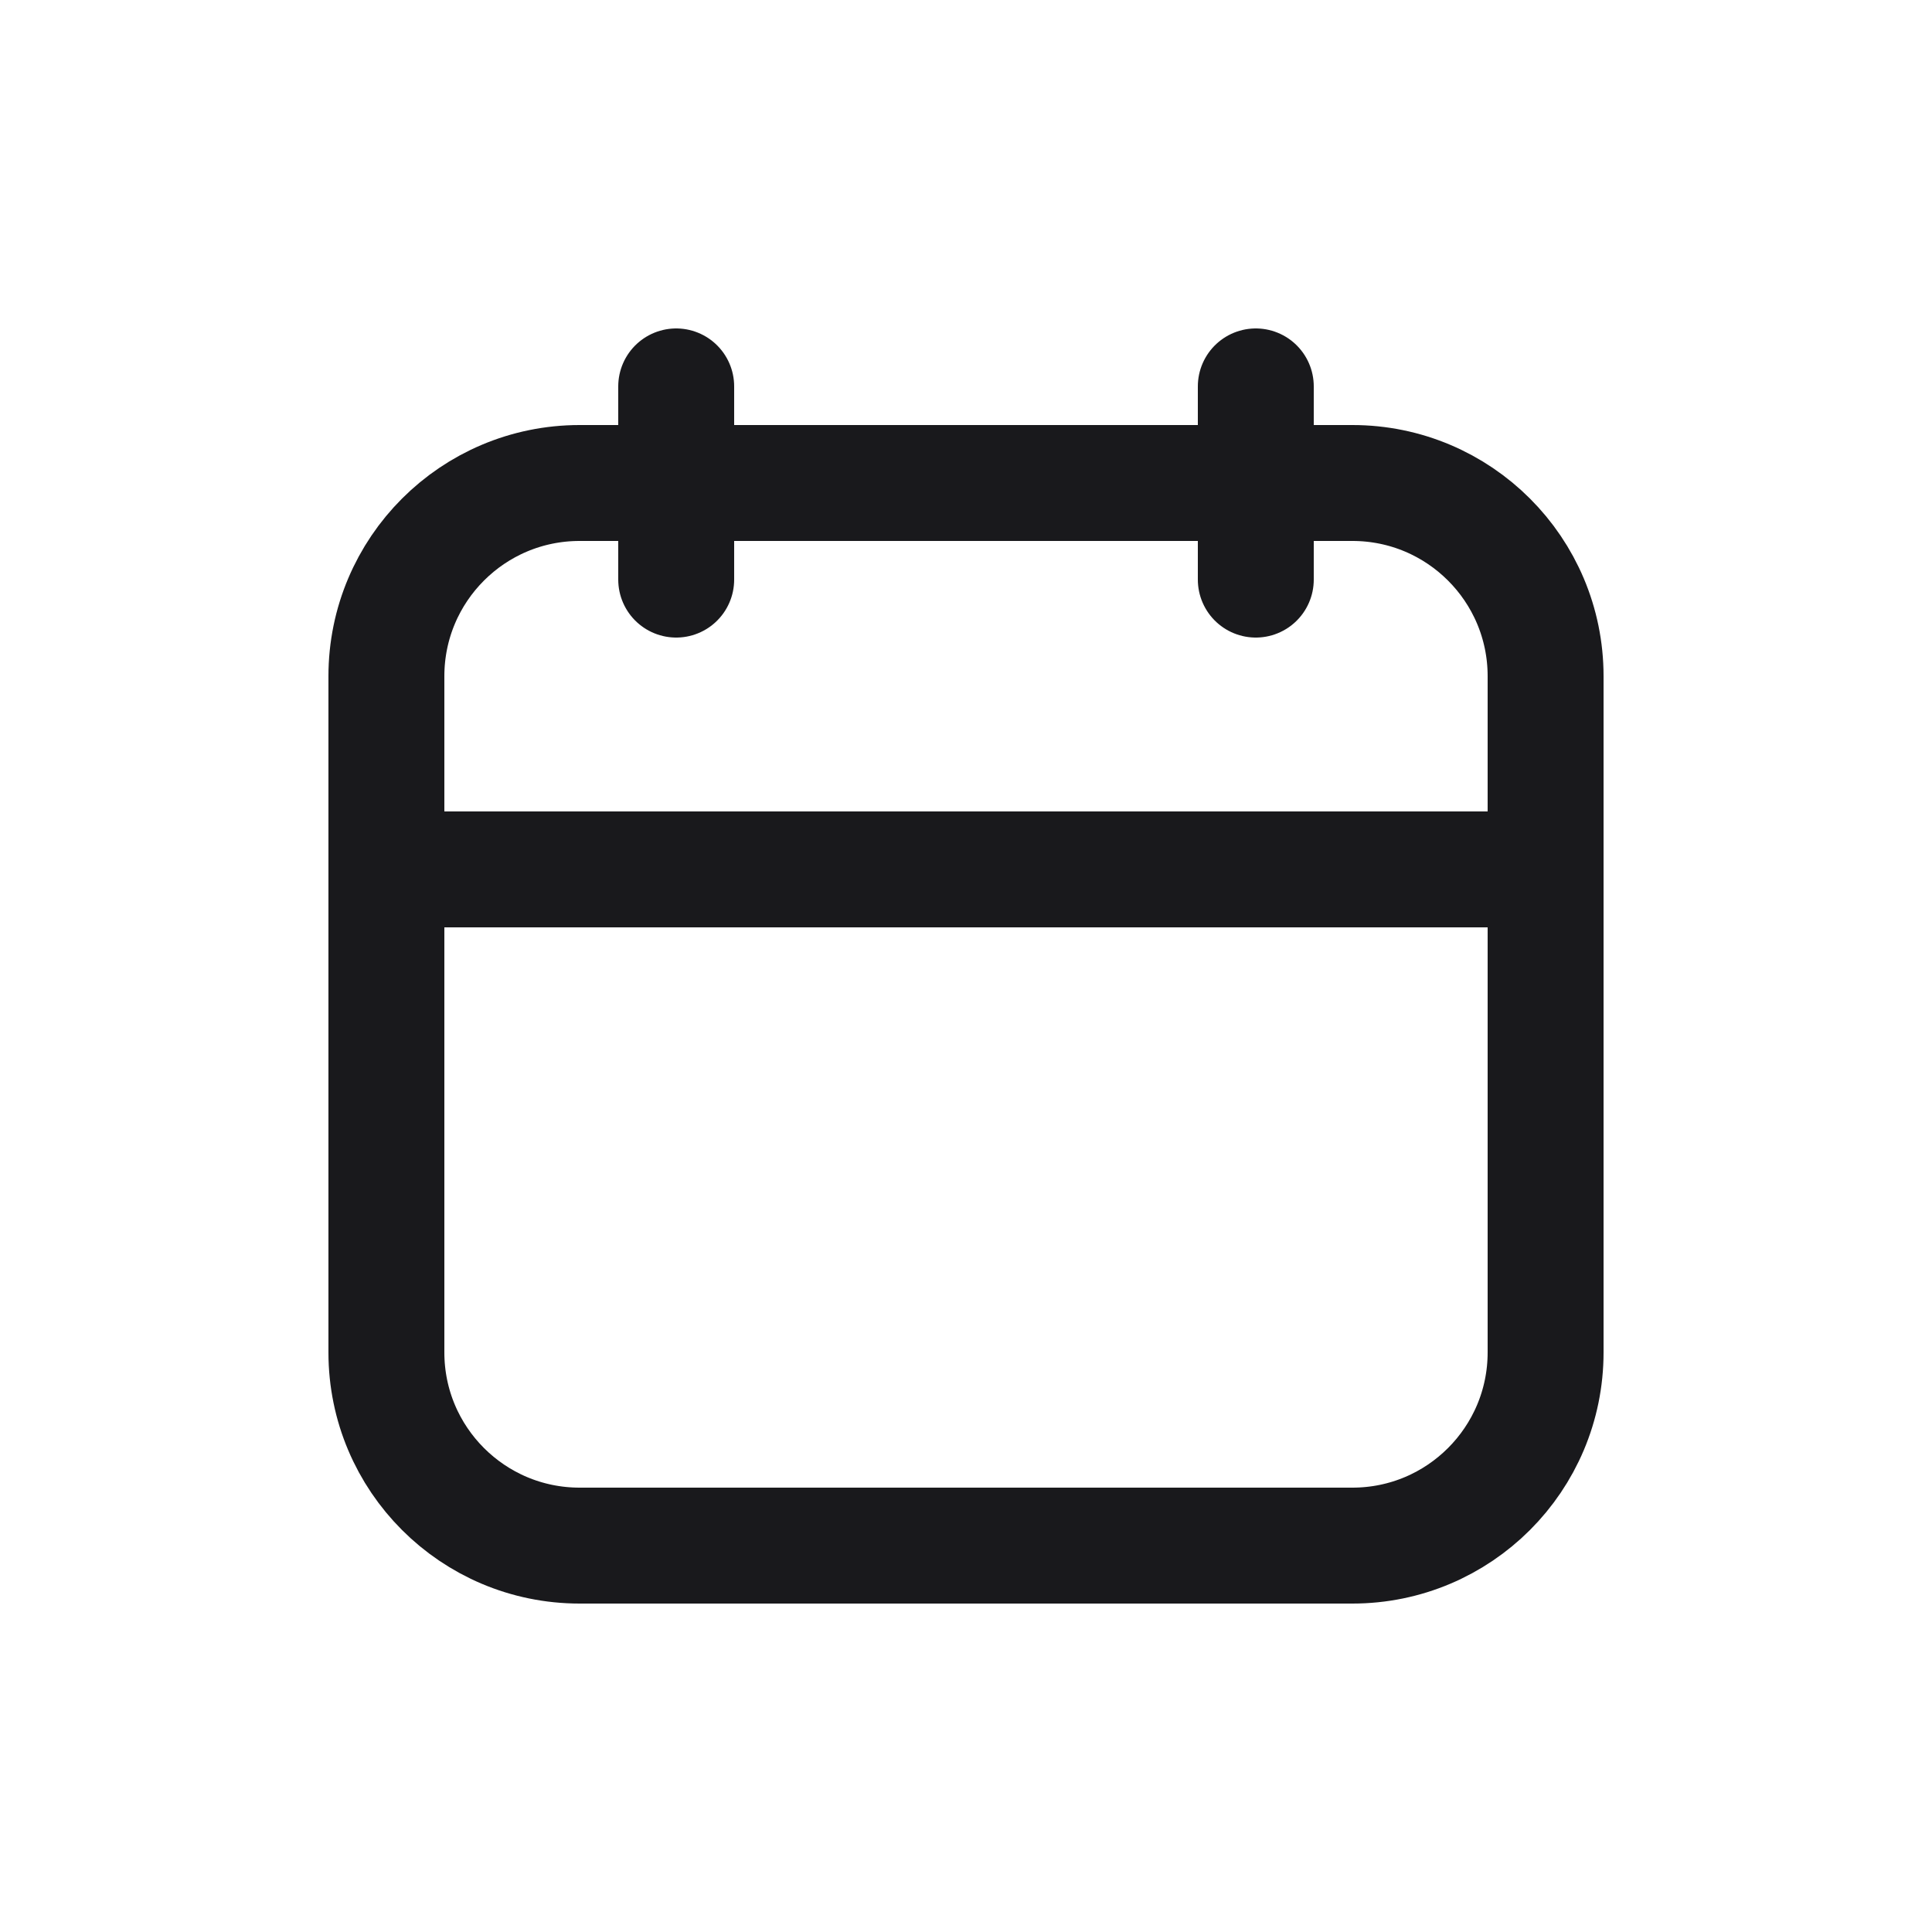
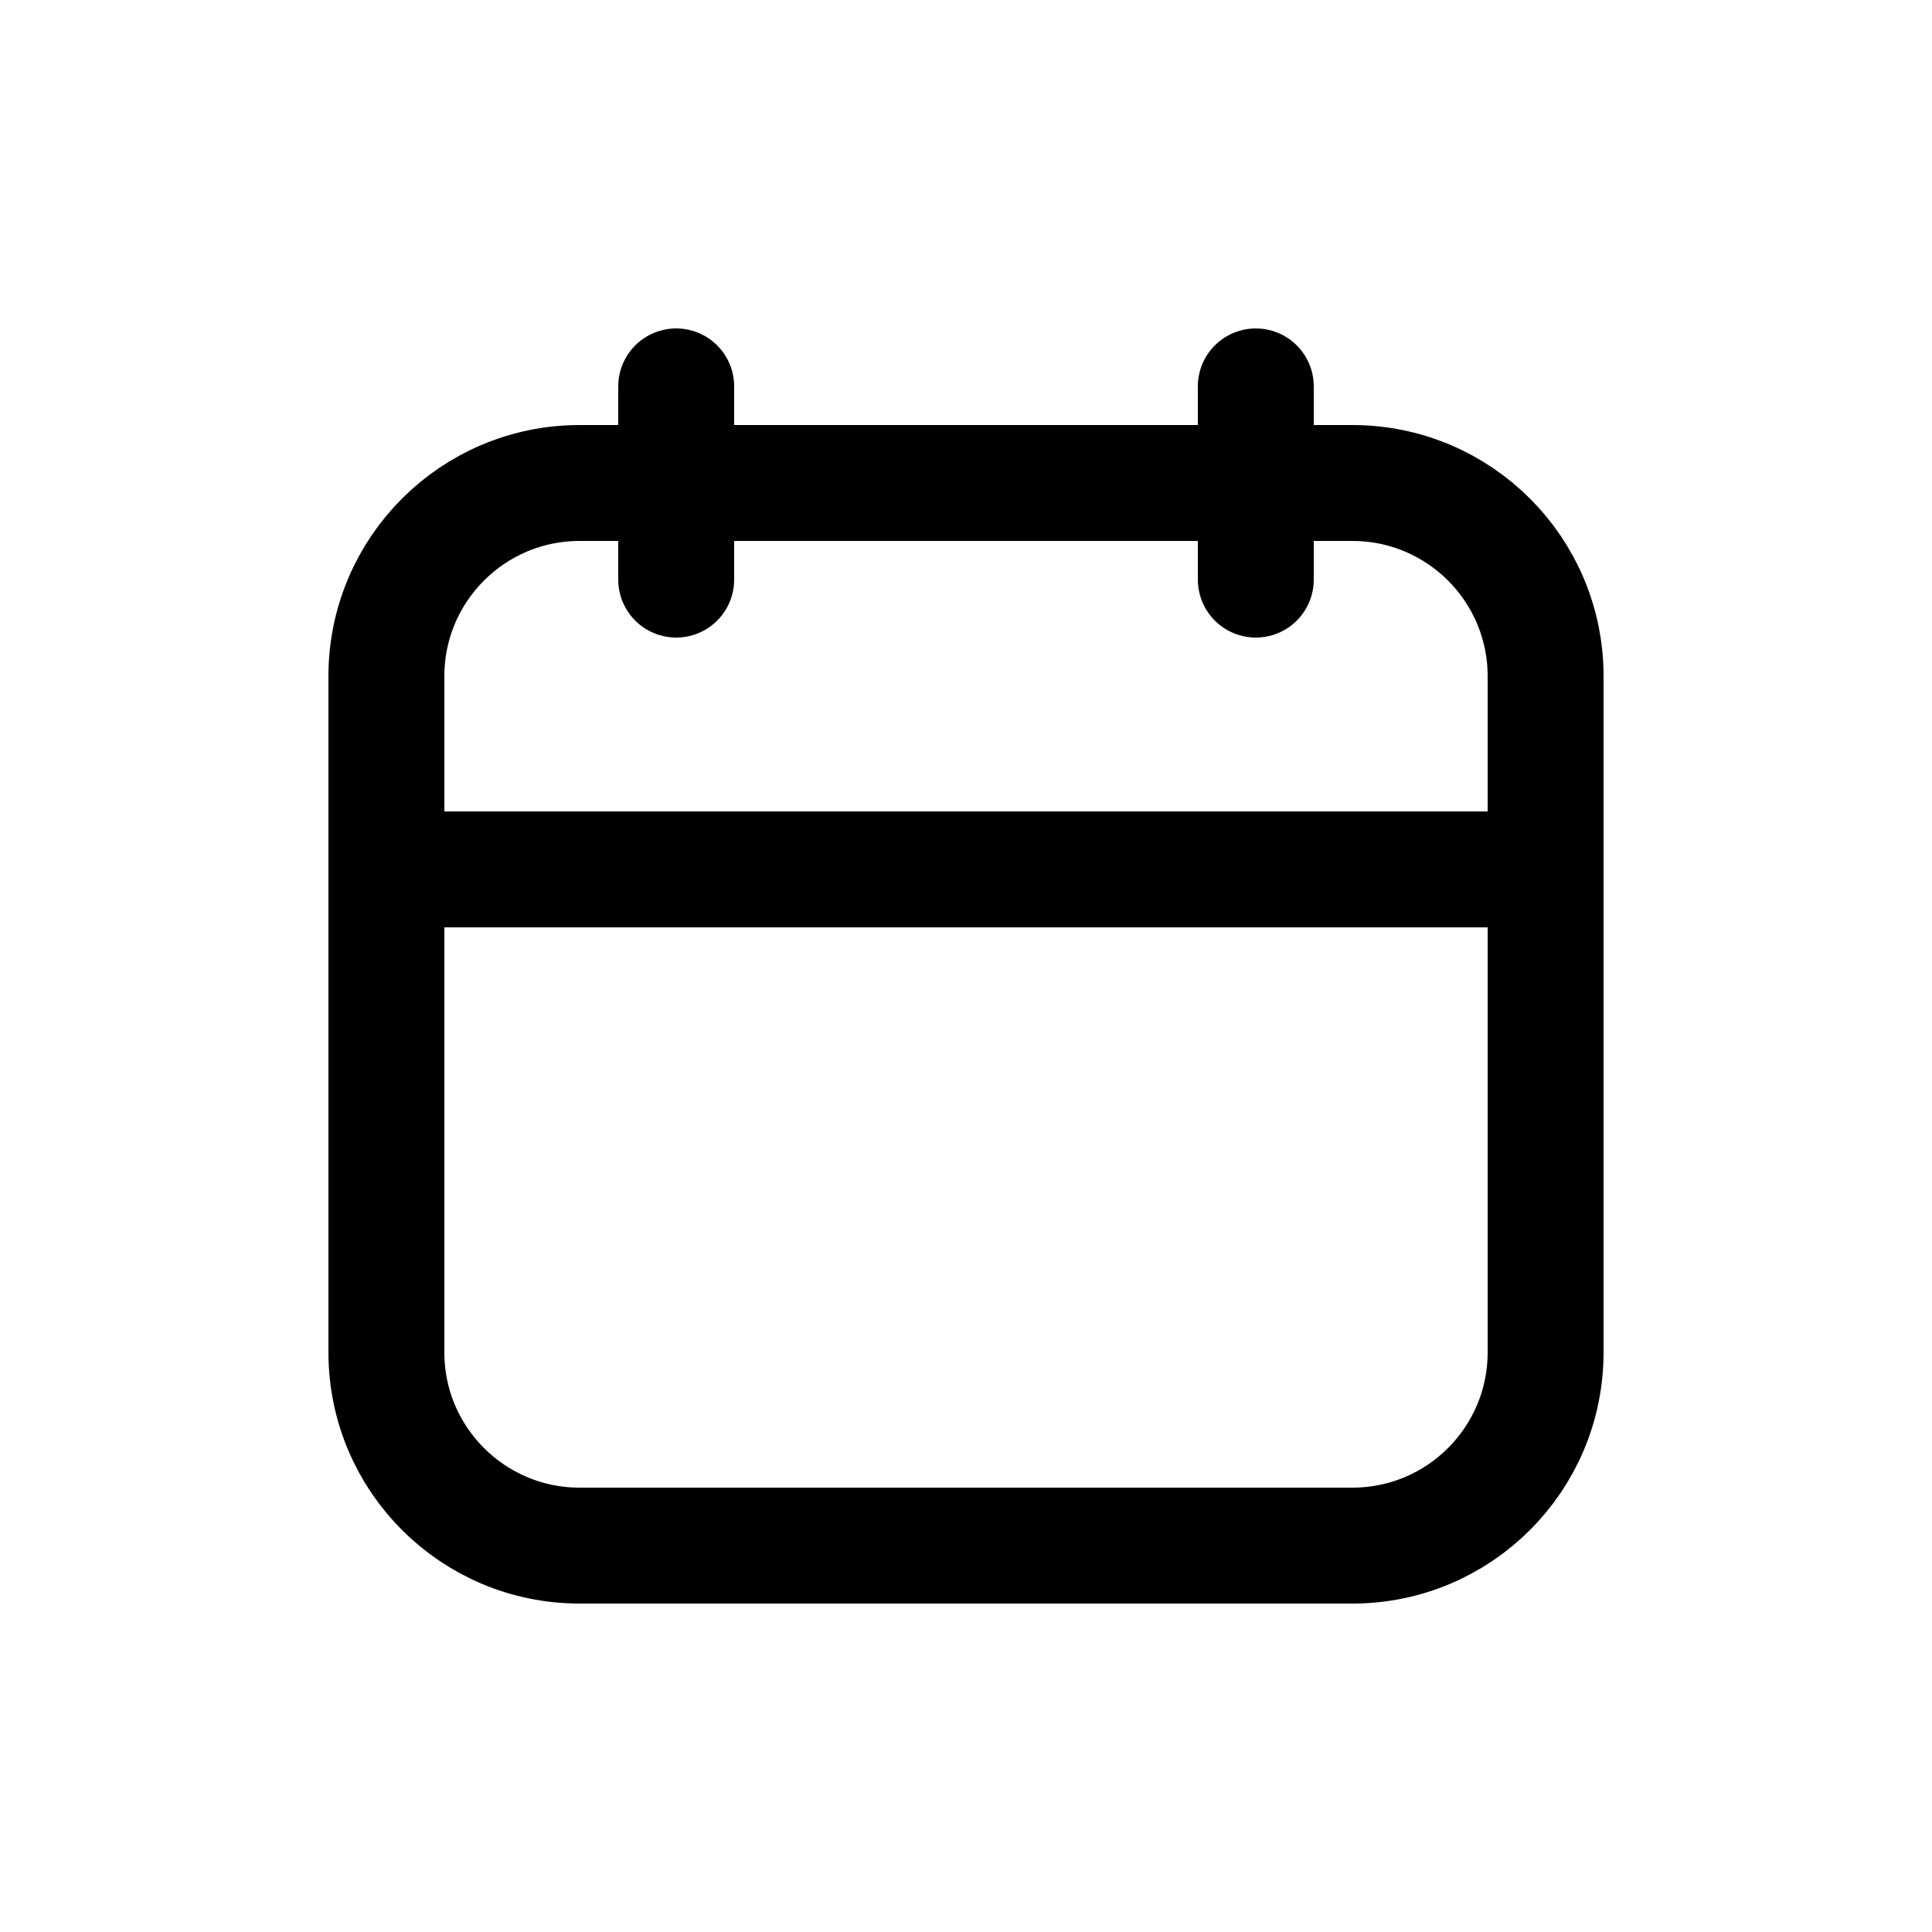
<svg xmlns="http://www.w3.org/2000/svg" width="20" height="20" viewBox="0 0 20 20" fill="none">
-   <rect x="4" y="5" width="12" height="11" rx="2" stroke="#19191C" stroke-width="1.2" stroke-linecap="round" stroke-linejoin="round" />
-   <path d="M4 9H16" stroke="#19191C" stroke-width="1.2" stroke-linecap="round" />
-   <path d="M13 6V4" stroke="#19191C" stroke-width="1.2" stroke-linecap="round" stroke-linejoin="round" />
-   <path d="M7 6V4" stroke="#19191C" stroke-width="1.2" stroke-linecap="round" stroke-linejoin="round" />
+   <rect x="4" y="5" width="12" height="11" rx="2" stroke="currentColor" stroke-width="1.2" stroke-linecap="round" stroke-linejoin="round" />
+   <path d="M4 9H16" stroke="currentColor" stroke-width="1.2" stroke-linecap="round" />
+   <path d="M13 6V4" stroke="currentColor" stroke-width="1.2" stroke-linecap="round" stroke-linejoin="round" />
+   <path d="M7 6V4" stroke="currentColor" stroke-width="1.2" stroke-linecap="round" stroke-linejoin="round" />
</svg>
